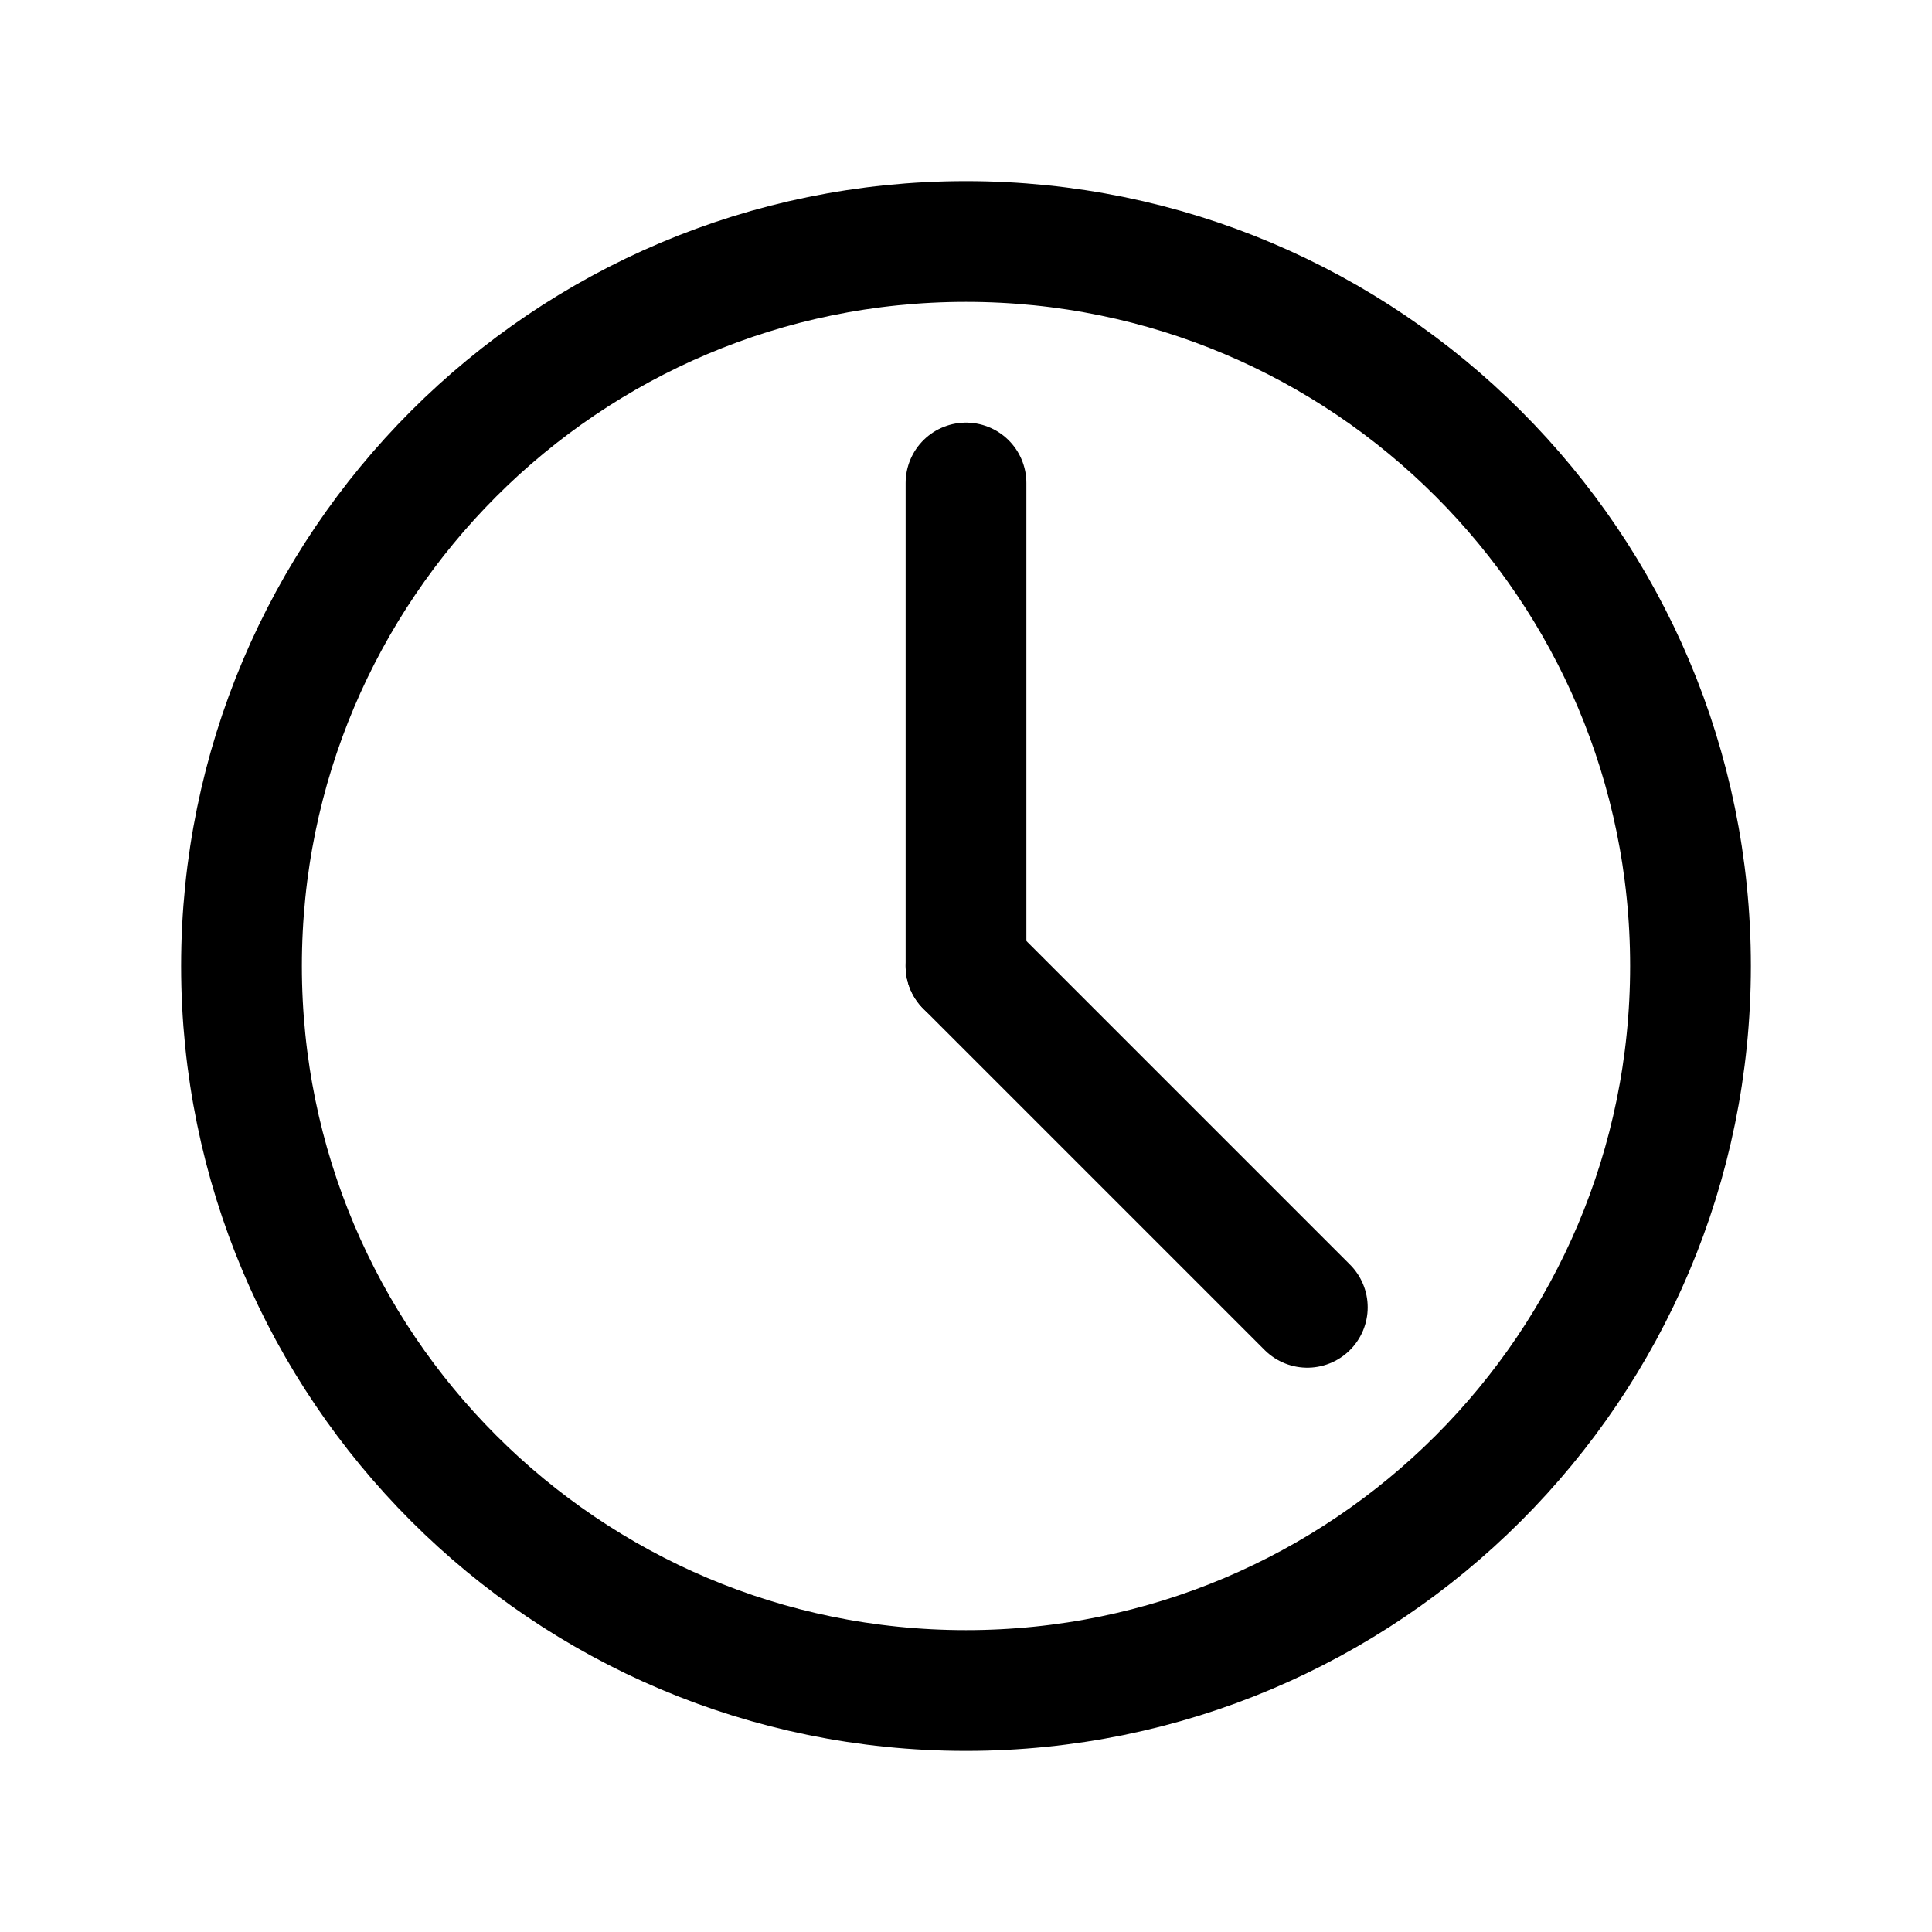
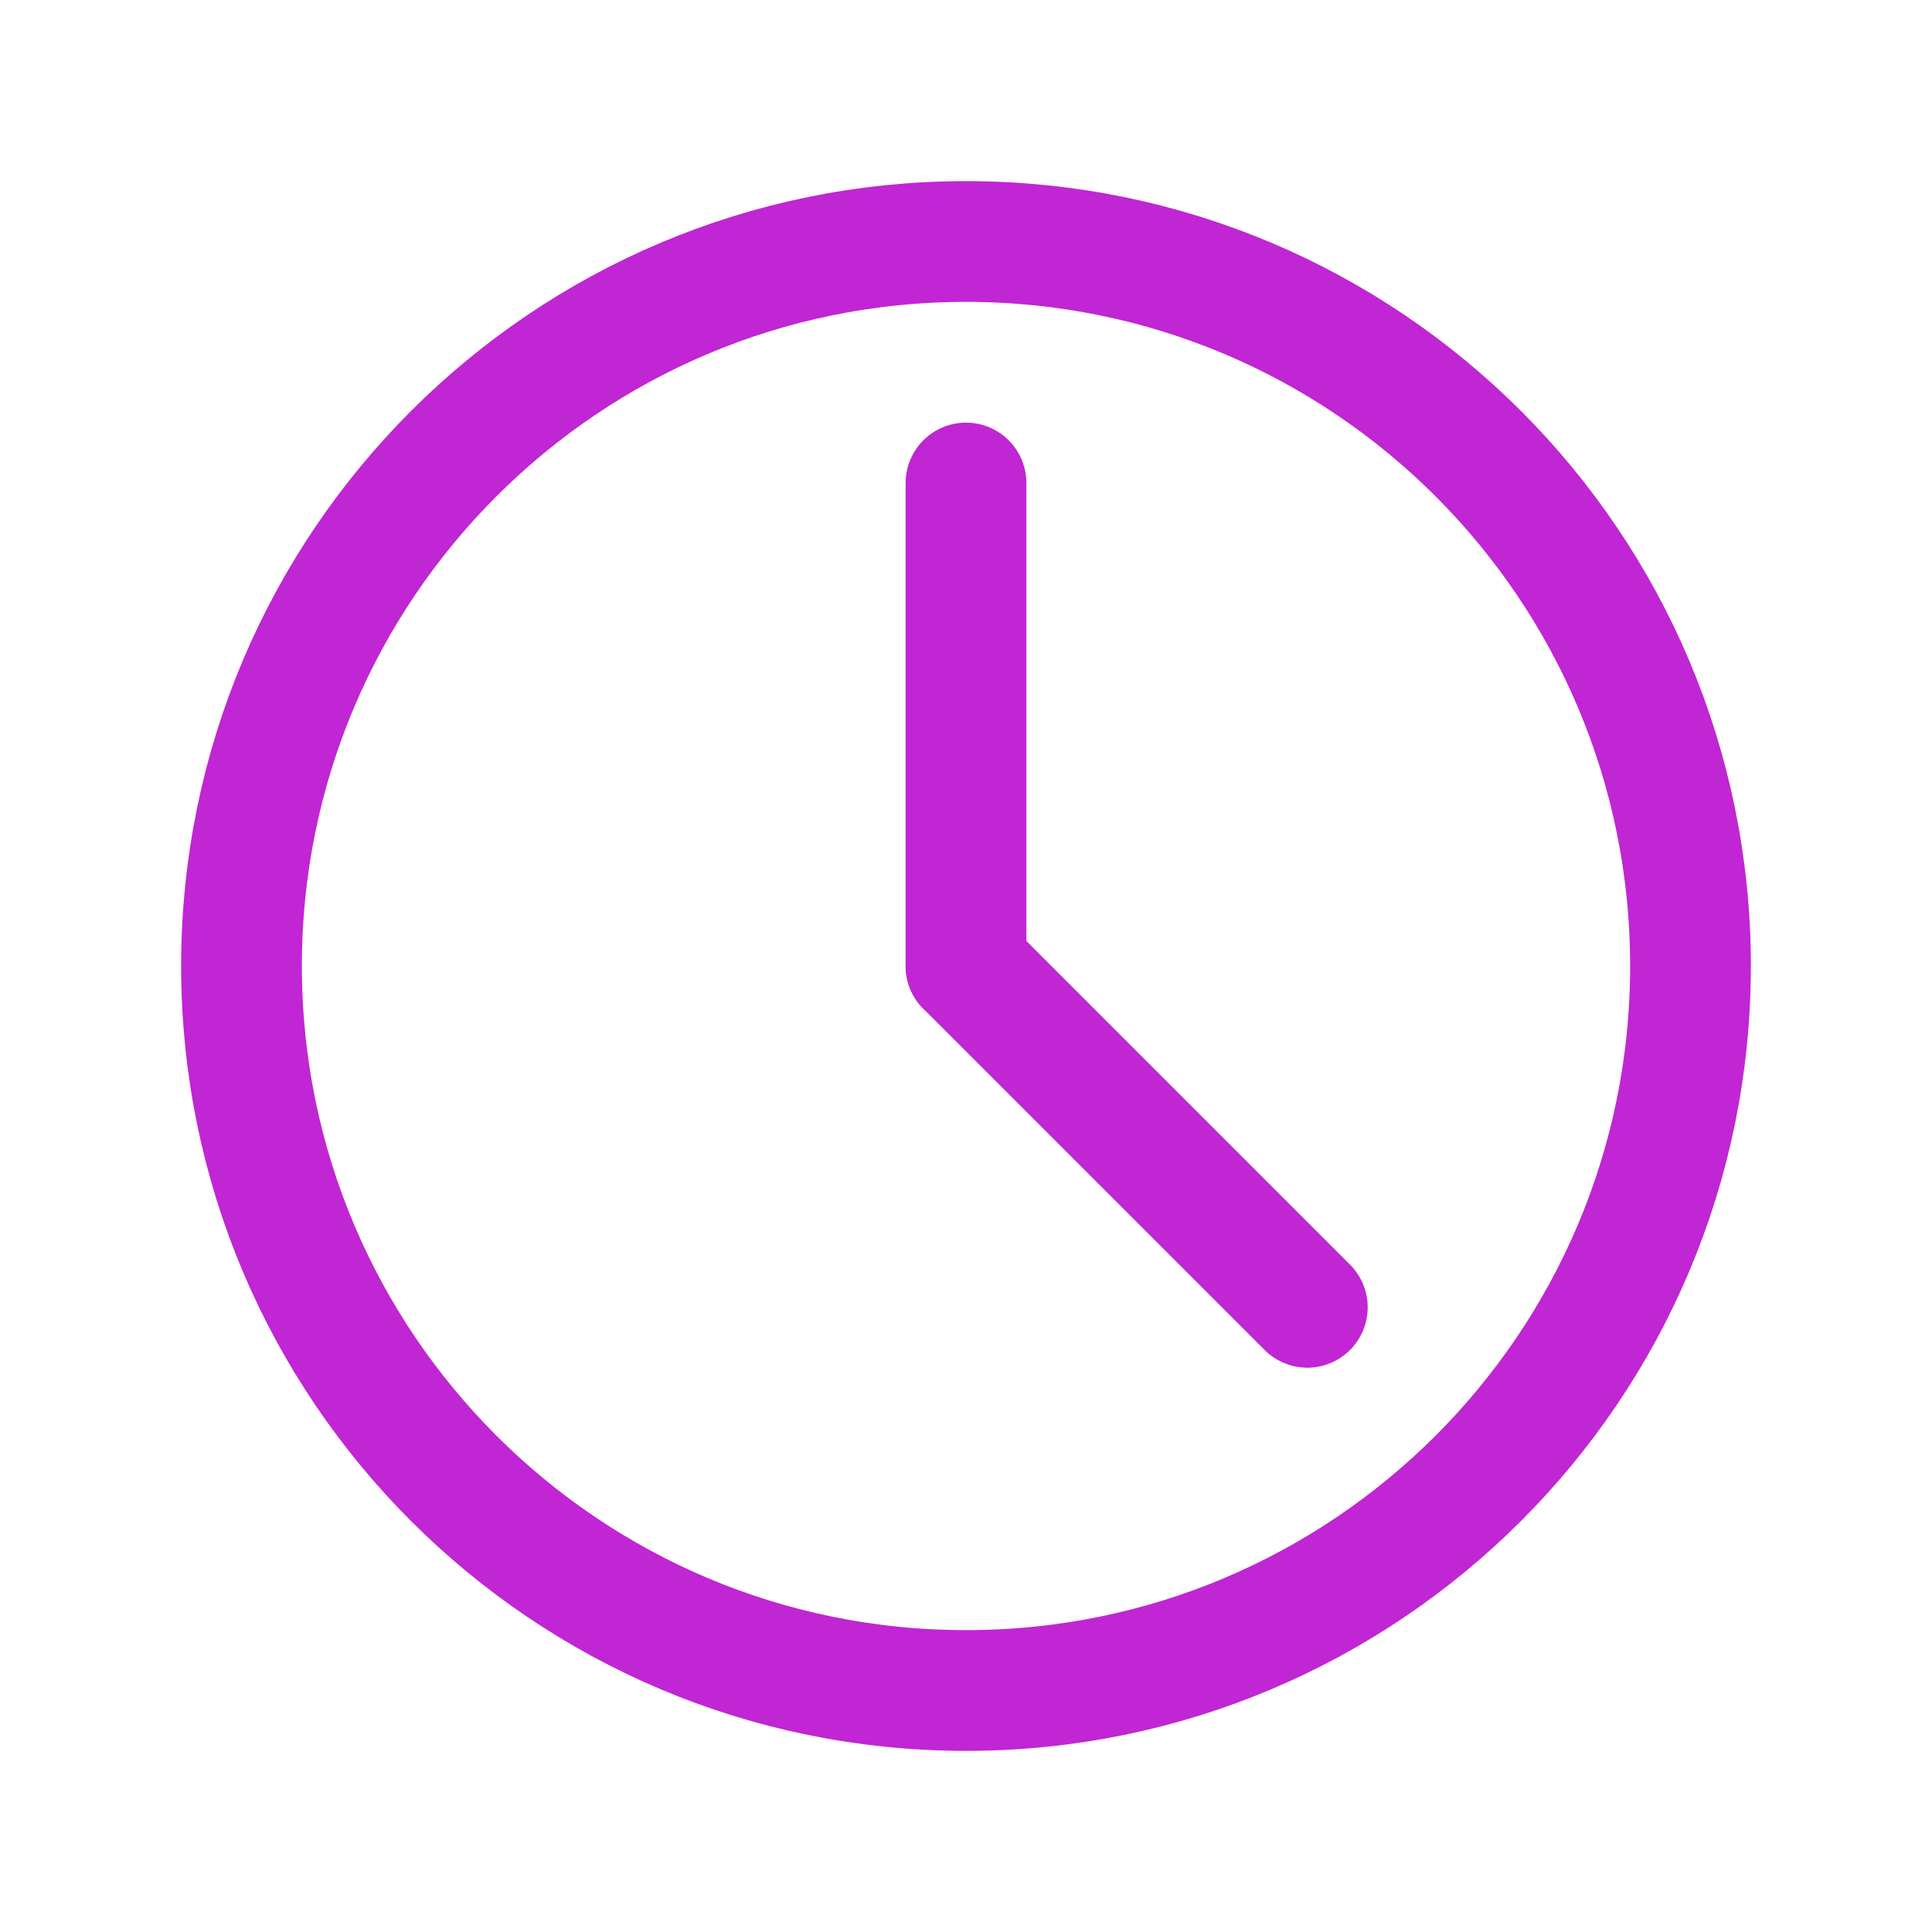
<svg xmlns="http://www.w3.org/2000/svg" width="800px" height="800px" viewBox="0 0 24 24" fill="none">
-   <path d="M12 21C16.971 21 21 16.971 21 12C21 7.029 16.971 3 12 3C7.029 3 3 7.029 3 12C3 16.971 7.029 21 12 21Z" stroke="#000000" stroke-width="1.5" stroke-linecap="round" stroke-linejoin="round" />
-   <path d="M12 6V12" stroke="#000000" stroke-width="1.5" stroke-linecap="round" stroke-linejoin="round" />
-   <path d="M16.24 16.24L12 12" stroke="#000000" stroke-width="1.5" stroke-linecap="round" stroke-linejoin="round" />
+   <path d="M12 21C16.971 21 21 16.971 21 12C21 7.029 16.971 3 12 3C7.029 3 3 7.029 3 12C3 16.971 7.029 21 12 21Z" stroke="#c026d3" stroke-width="1.5" stroke-linecap="round" stroke-linejoin="round" />
+   <path d="M12 6V12" stroke="#c026d3" stroke-width="1.5" stroke-linecap="round" stroke-linejoin="round" />
+   <path d="M16.24 16.24L12 12" stroke="#c026d3" stroke-width="1.5" stroke-linecap="round" stroke-linejoin="round" />
</svg>
